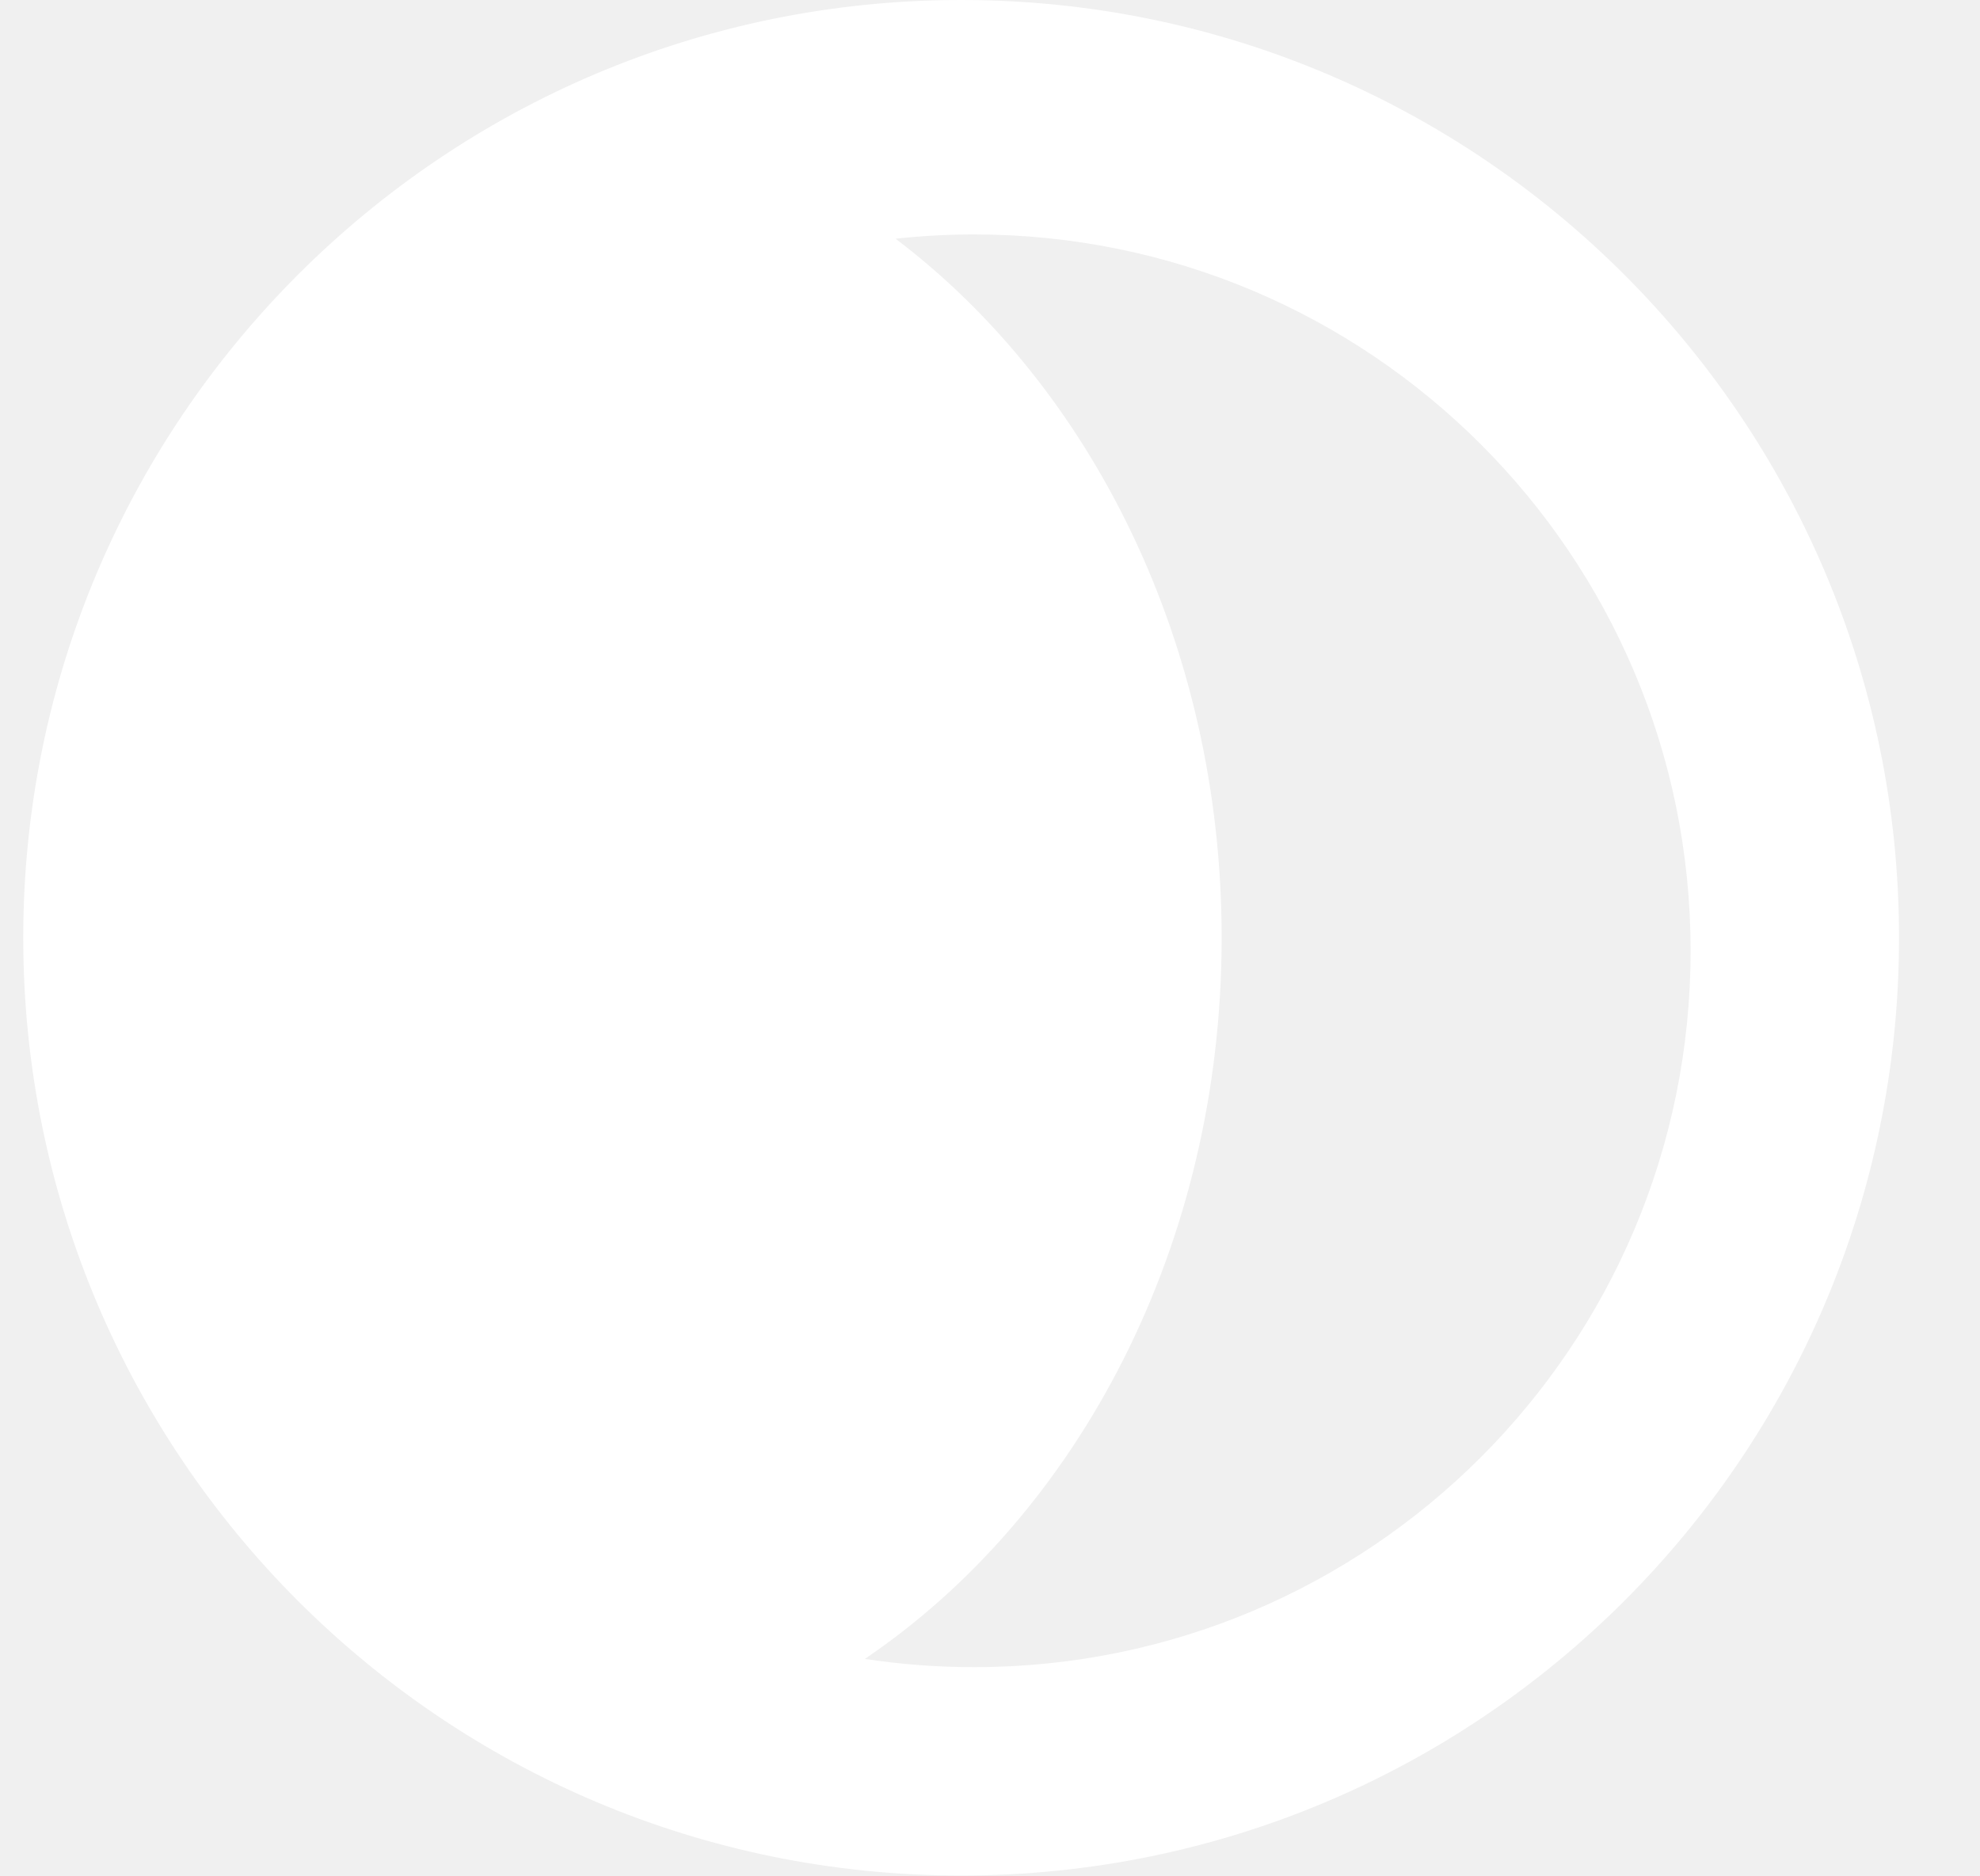
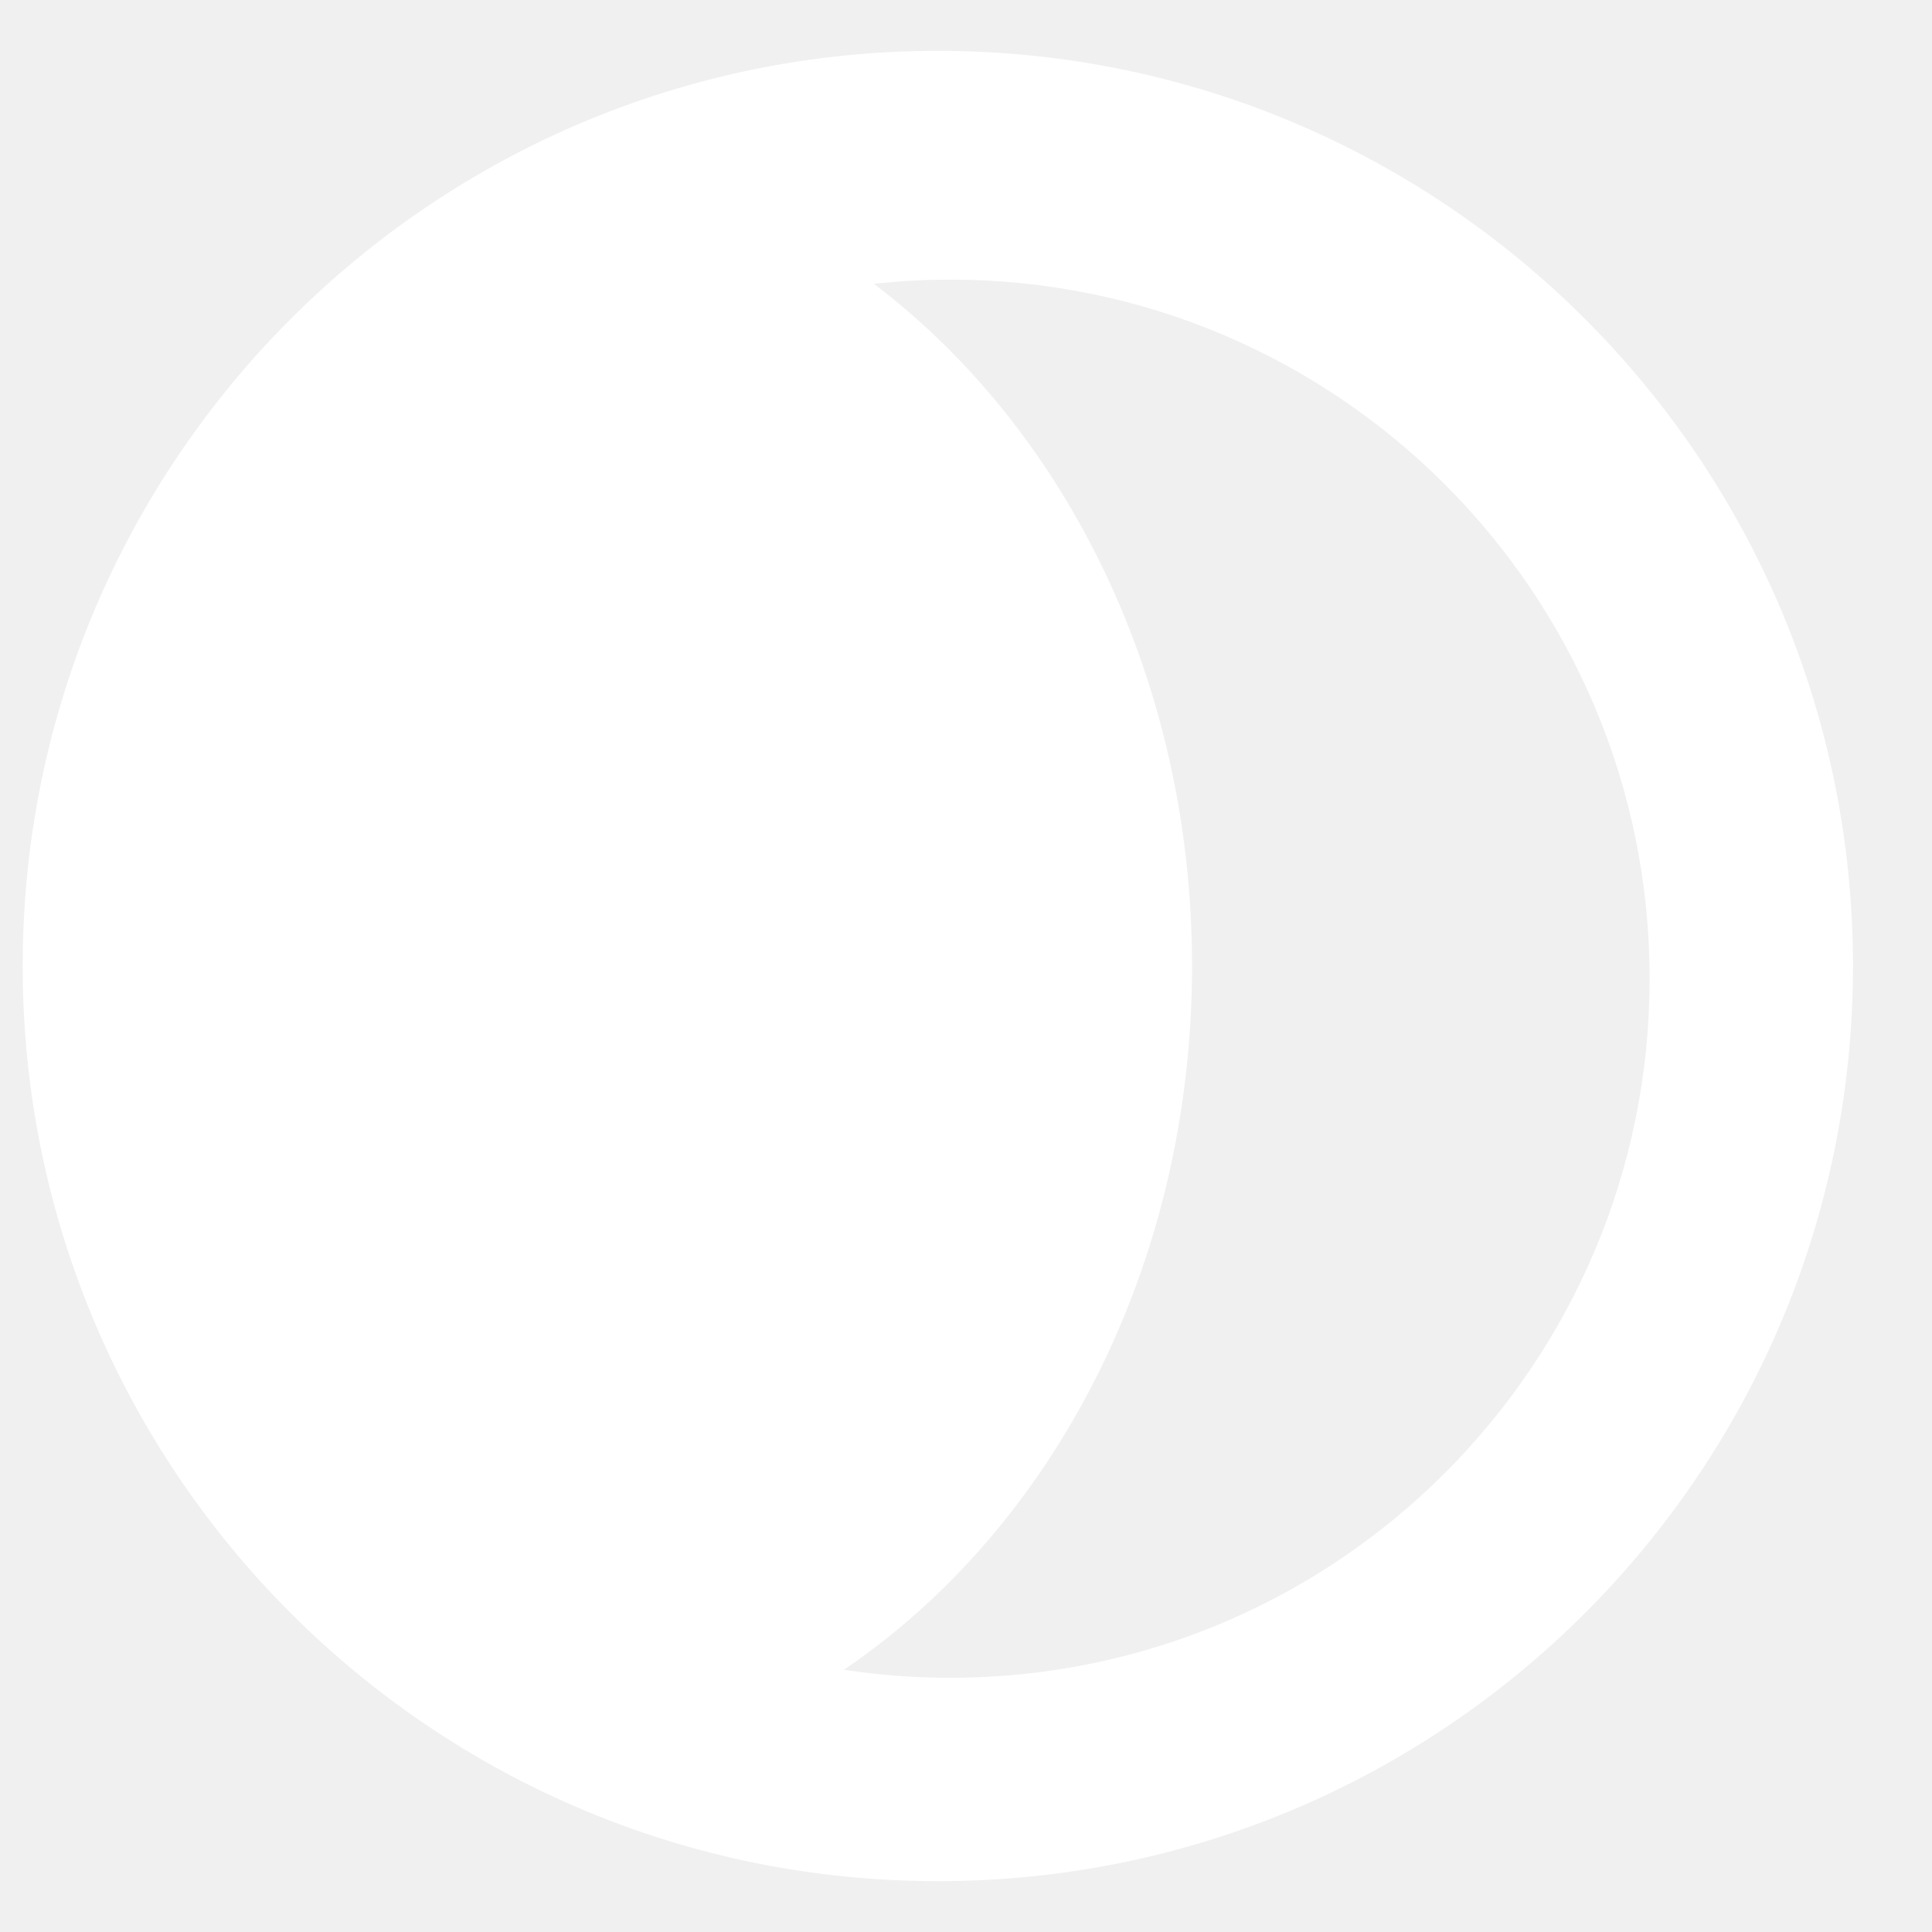
- <svg xmlns="http://www.w3.org/2000/svg" width="19" height="18" viewBox="0 0 19 18" fill="none">
+ <svg xmlns="http://www.w3.org/2000/svg" width="90" height="90" viewBox="0 0 19 18" fill="none">
  <path fill-rule="evenodd" clip-rule="evenodd" d="M8.299 15.921C8.641 15.973 8.992 16 9.348 16C13.145 16 16.223 12.922 16.223 9.125C16.223 5.328 13.145 2.25 9.348 2.25C9.093 2.25 8.842 2.264 8.594 2.291C10.478 3.718 11.723 6.19 11.723 9C11.723 11.955 10.347 14.535 8.299 15.921ZM9.223 18C14.194 18 18.223 13.971 18.223 9C18.223 4.03 14.194 0 9.223 0C4.253 0 0.223 4.03 0.223 9C0.223 13.971 4.253 18 9.223 18Z" fill="white" />
</svg>
